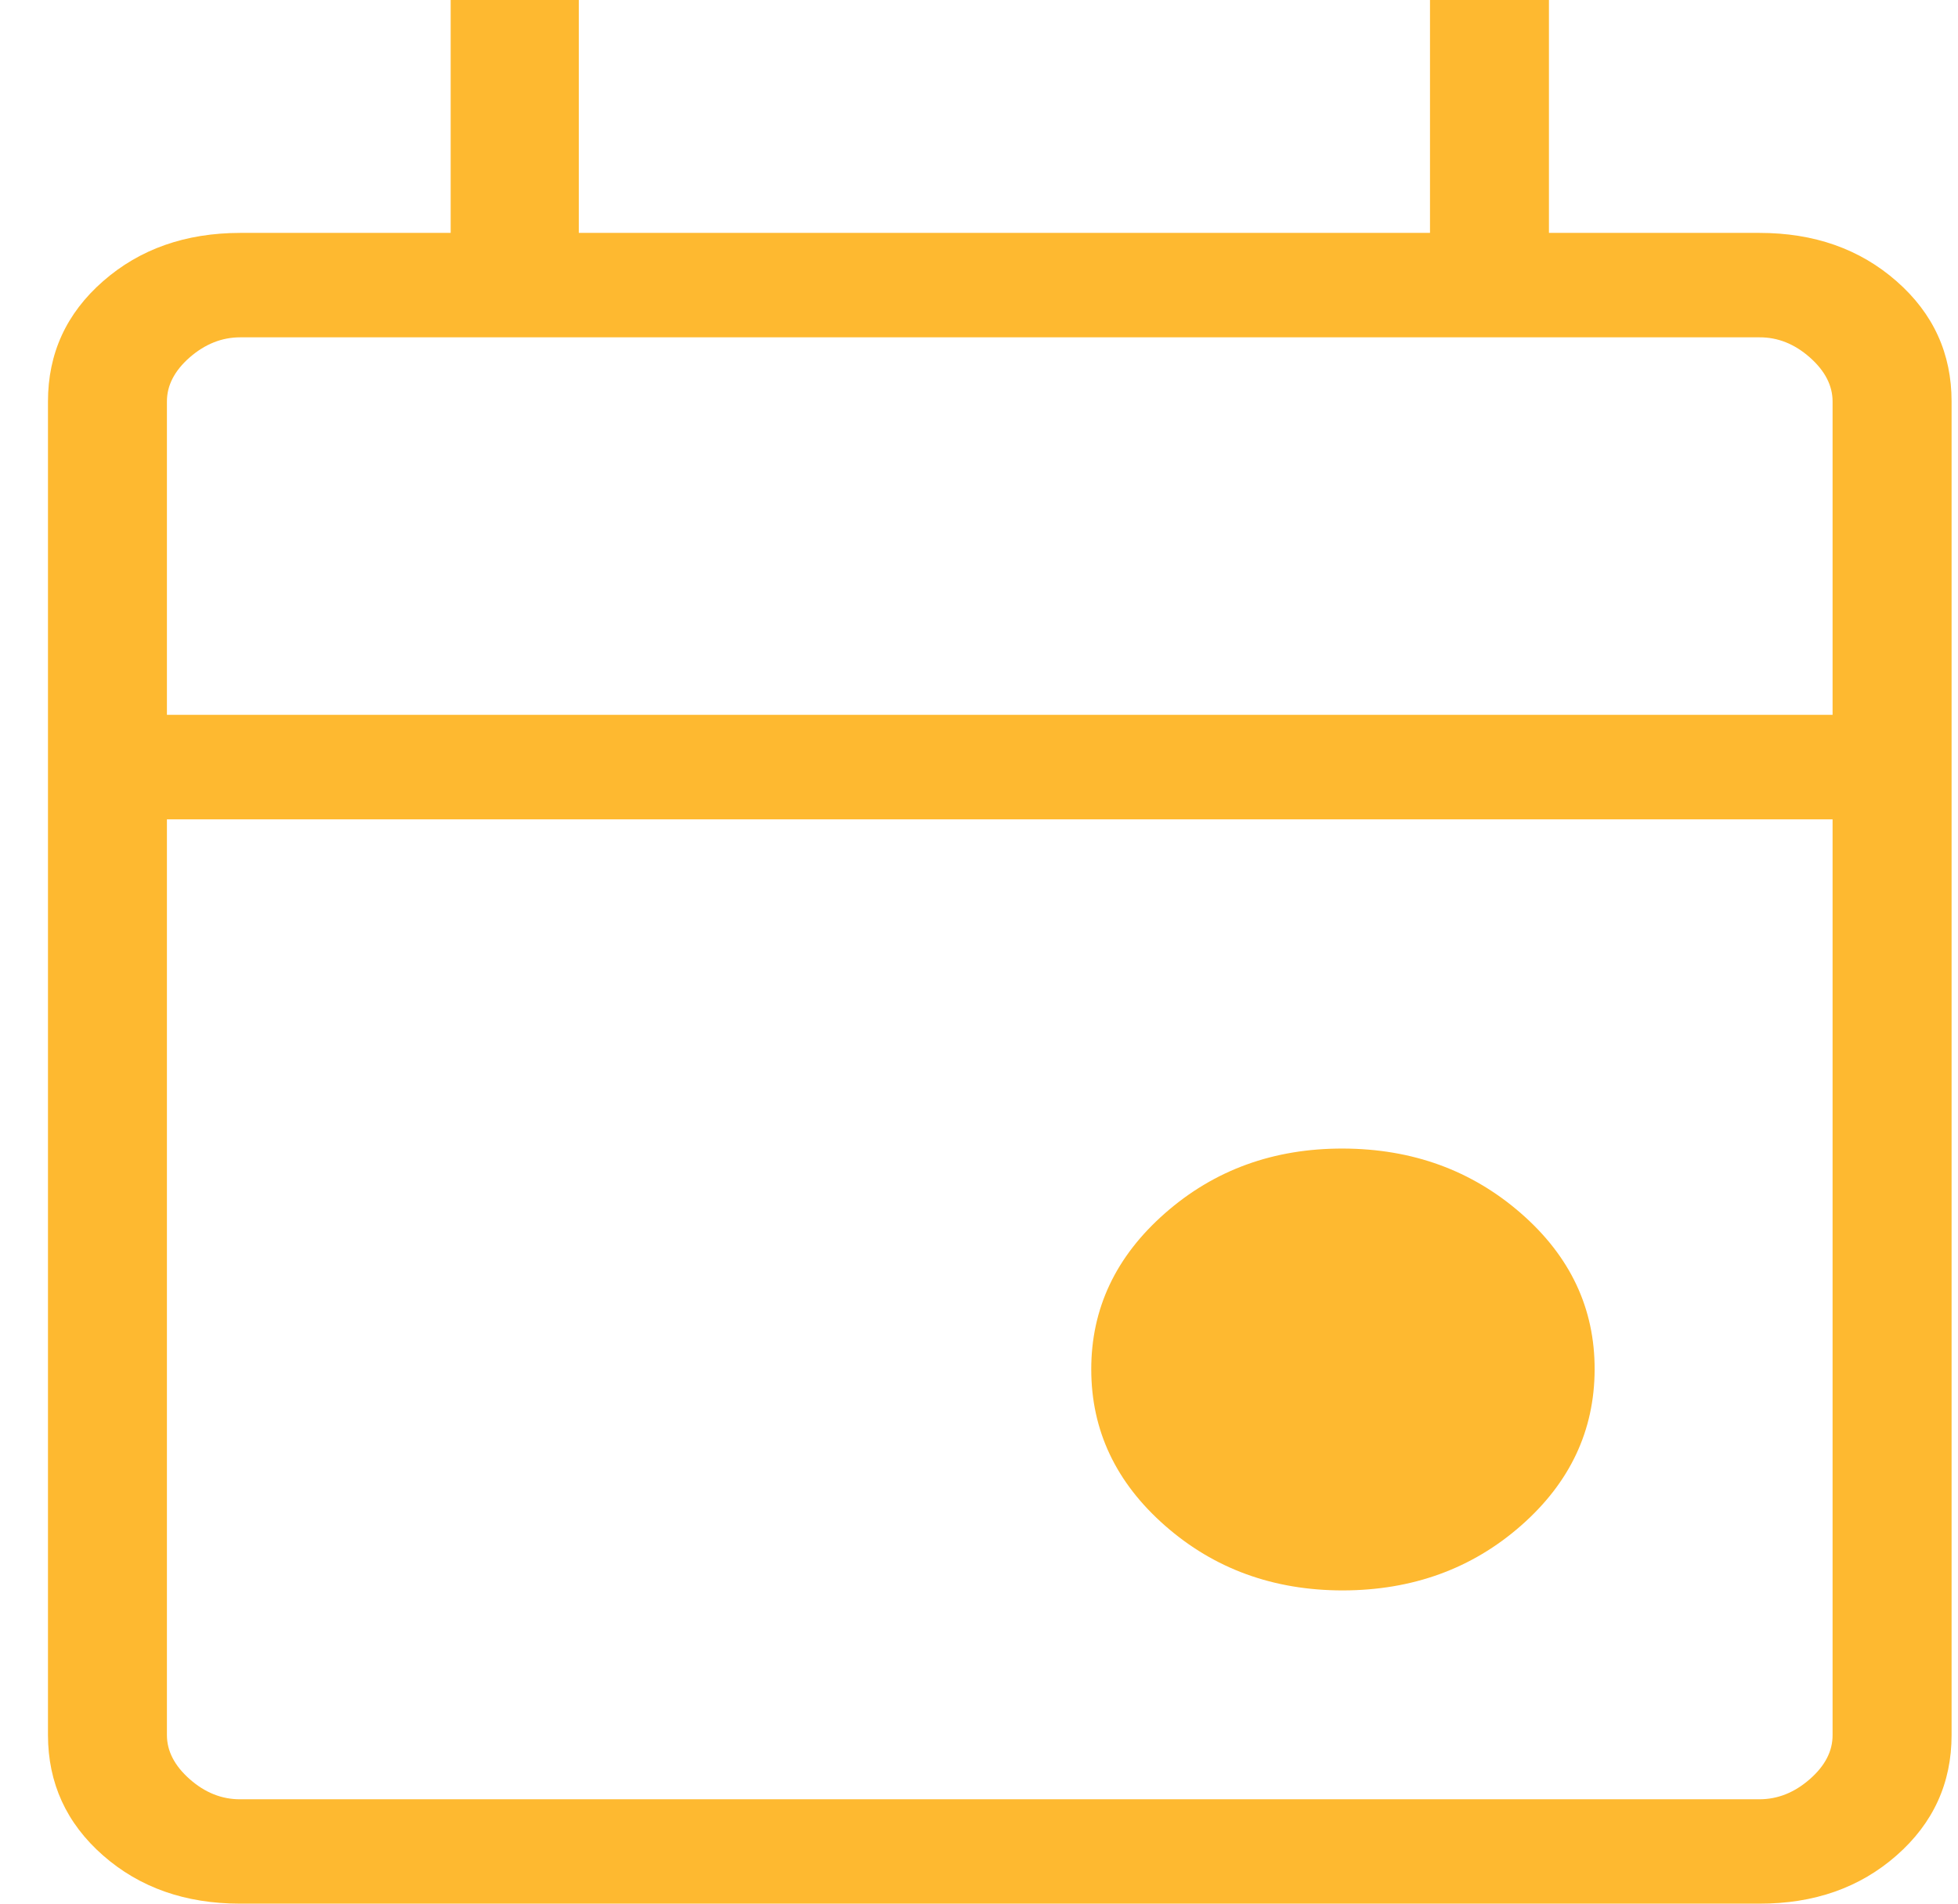
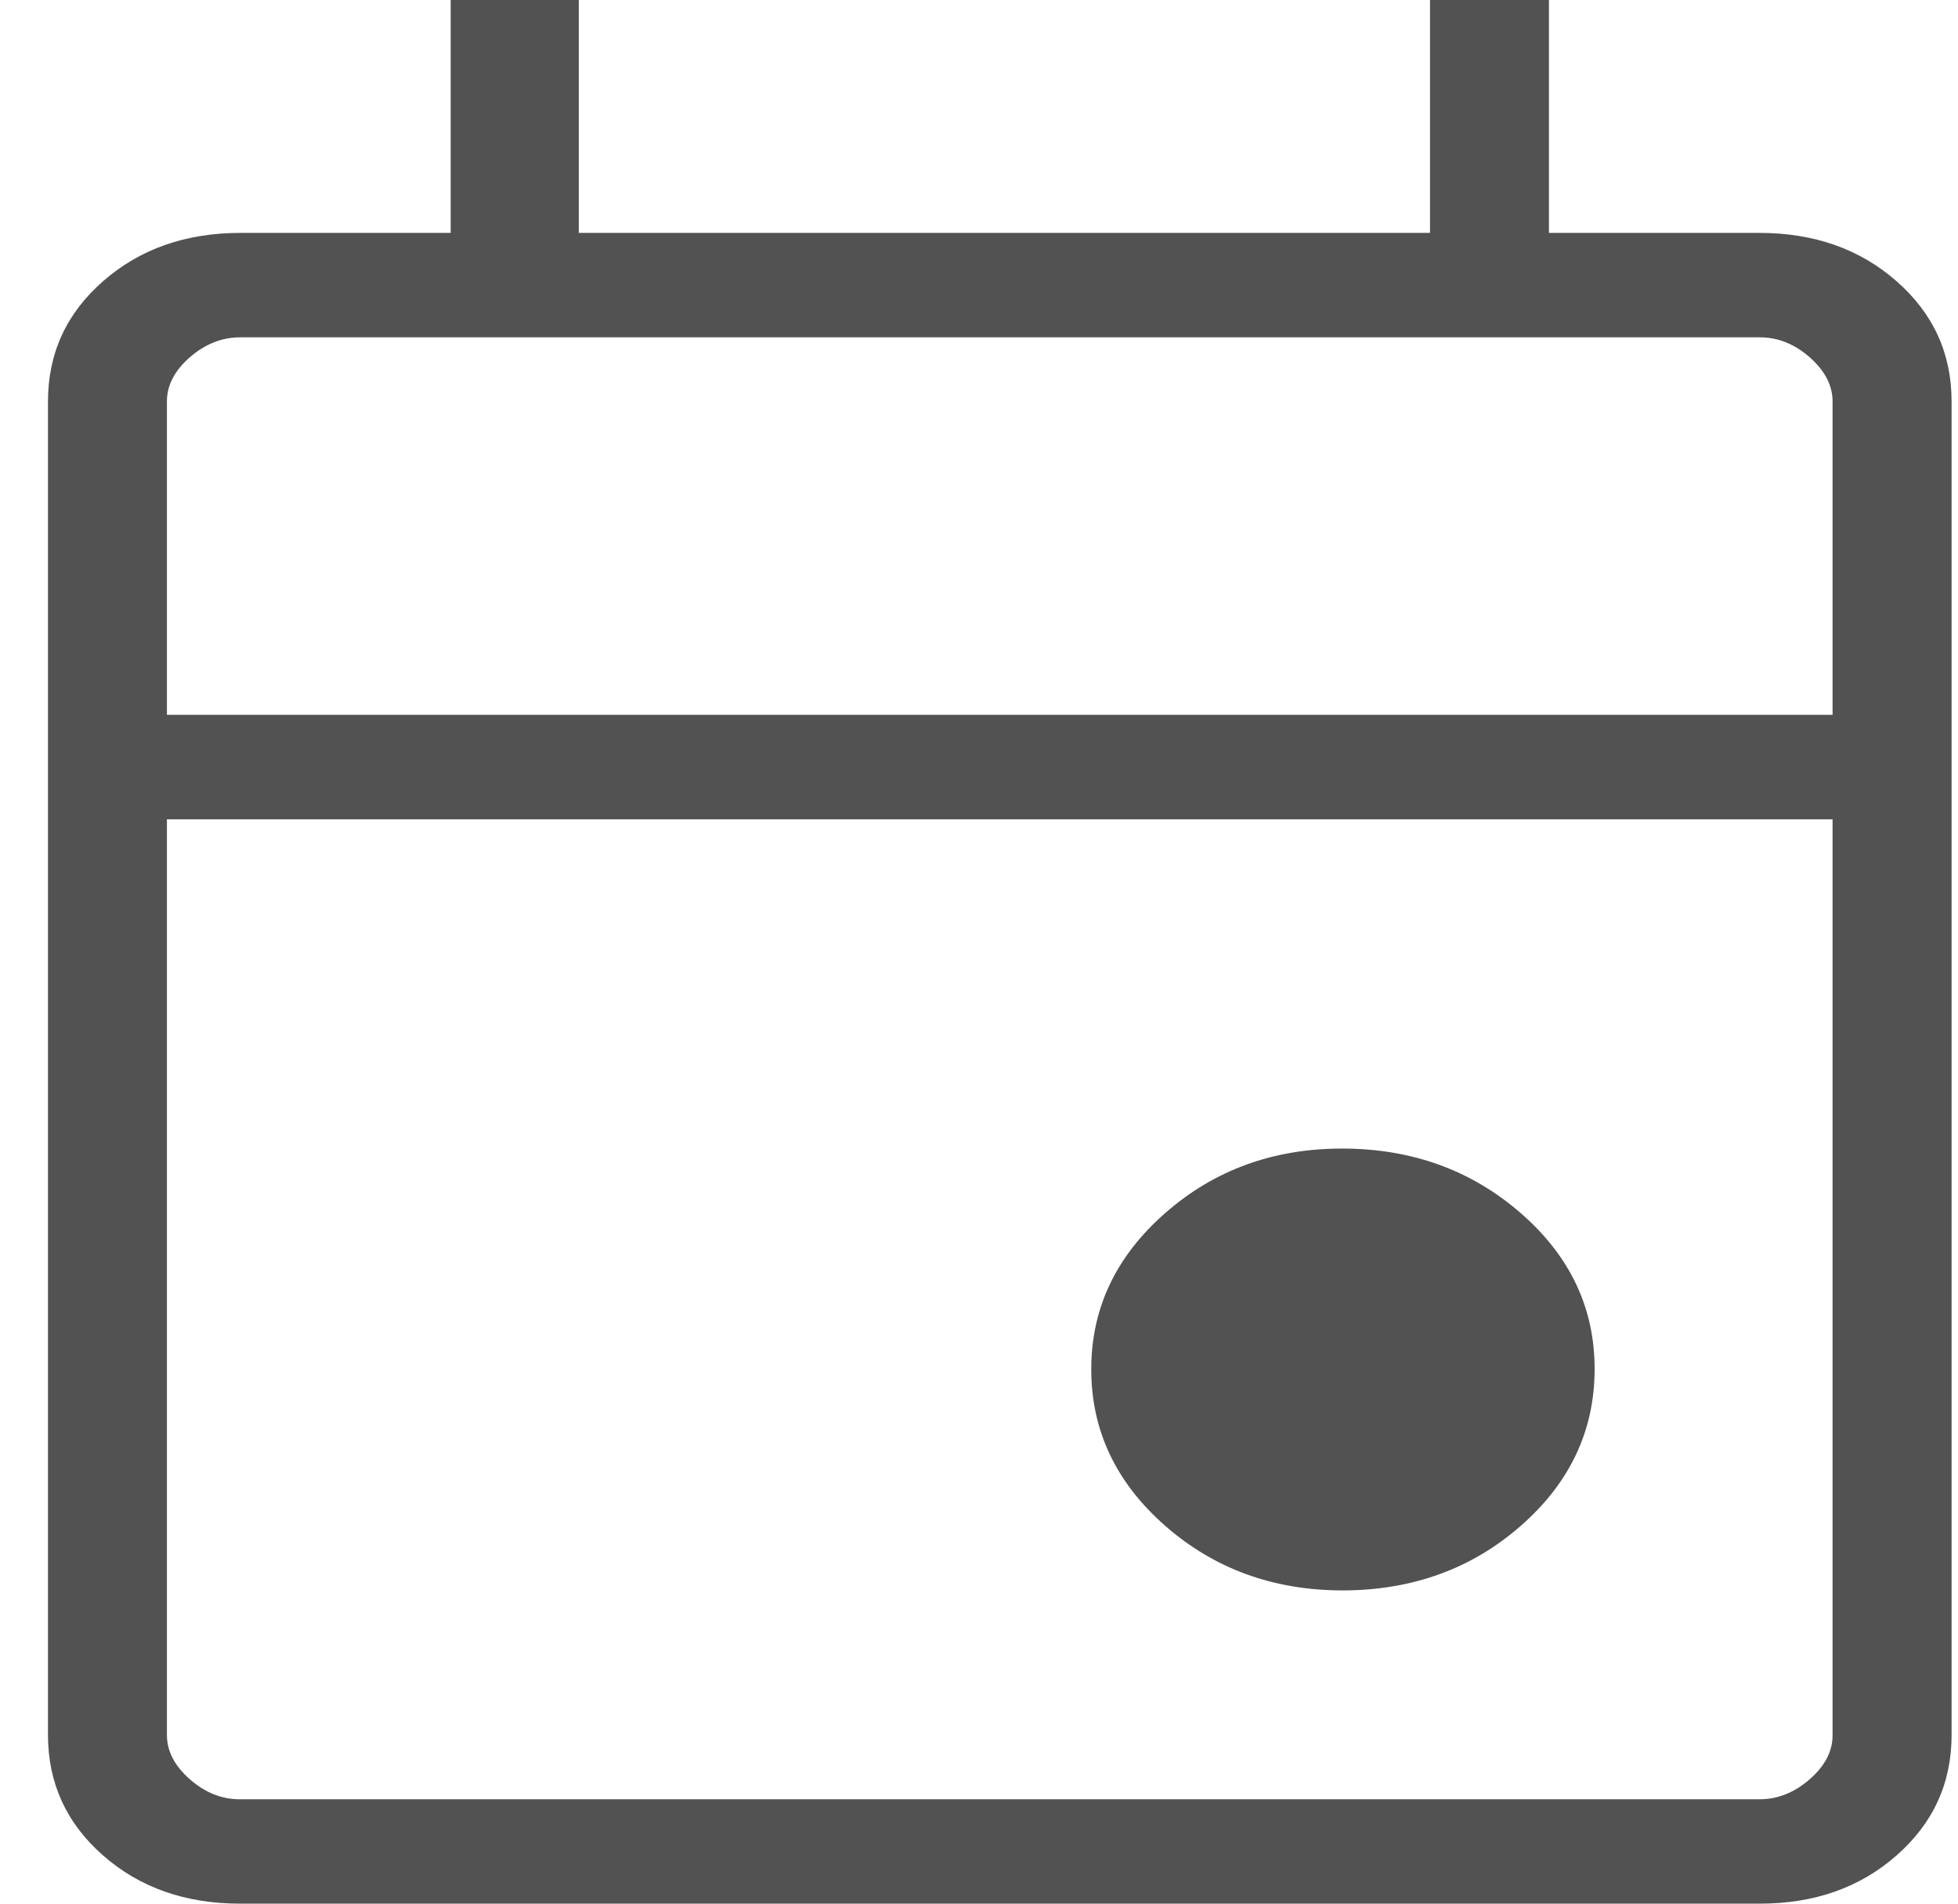
- <svg xmlns="http://www.w3.org/2000/svg" width="36" height="35" viewBox="0 0 36 35" fill="#feb930">
-   <g id="icon event">
-     <path id="Vector" d="M24.692 29.241C23.414 29.241 22.323 28.844 21.42 28.05C20.517 27.257 20.065 26.3 20.064 25.18C20.062 24.06 20.514 23.102 21.42 22.306C22.326 21.51 23.416 21.114 24.692 21.117C25.969 21.121 27.059 21.518 27.965 22.308C28.871 23.098 29.322 24.055 29.319 25.18C29.316 26.305 28.864 27.262 27.963 28.052C27.062 28.842 25.971 29.238 24.692 29.241ZM4.414 35C3.408 35 2.568 34.705 1.894 34.113C1.221 33.522 0.883 32.784 0.882 31.9V7.382C0.882 6.499 1.219 5.762 1.894 5.171C2.57 4.579 3.41 4.283 4.417 4.282H8.286V0H10.642V4.282H26.292V0H28.479V4.282H32.349C33.355 4.282 34.196 4.578 34.871 5.171C35.546 5.763 35.883 6.501 35.882 7.384V31.9C35.882 32.783 35.545 33.521 34.871 34.113C34.197 34.706 33.356 35.002 32.347 35H4.414ZM4.414 33.081H32.349C32.684 33.081 32.993 32.958 33.274 32.712C33.556 32.466 33.696 32.195 33.694 31.898V15.064H3.069V31.9C3.069 32.194 3.209 32.465 3.489 32.712C3.769 32.959 4.078 33.082 4.414 33.081ZM3.069 13.142H33.694V7.382C33.694 7.088 33.554 6.817 33.274 6.57C32.994 6.323 32.685 6.2 32.347 6.202H4.417C4.08 6.202 3.771 6.325 3.489 6.57C3.208 6.816 3.068 7.087 3.069 7.384V13.142Z" fill="#feb930" />
-   </g>
+ <svg xmlns="http://www.w3.org/2000/svg" width="36" height="35" viewBox="0 0 36 35" fill="none">
+   <path d="M24.692 29.241C23.414 29.241 22.323 28.844 21.42 28.05C20.517 27.257 20.065 26.3 20.064 25.18C20.062 24.06 20.514 23.102 21.42 22.306C22.326 21.51 23.416 21.114 24.692 21.117C25.969 21.121 27.059 21.518 27.965 22.308C28.871 23.098 29.322 24.055 29.319 25.18C29.316 26.305 28.864 27.262 27.963 28.052C27.062 28.842 25.971 29.238 24.692 29.241ZM4.414 35C3.408 35 2.568 34.705 1.894 34.113C1.221 33.522 0.883 32.784 0.882 31.9V7.382C0.882 6.499 1.219 5.762 1.894 5.171C2.57 4.579 3.41 4.283 4.417 4.282H8.286V0H10.642V4.282H26.292V0H28.479V4.282H32.349C33.355 4.282 34.196 4.578 34.871 5.171C35.546 5.763 35.883 6.501 35.882 7.384V31.9C35.882 32.783 35.545 33.521 34.871 34.113C34.197 34.706 33.356 35.002 32.347 35H4.414ZM4.414 33.081H32.349C32.684 33.081 32.993 32.958 33.274 32.712C33.556 32.466 33.696 32.195 33.694 31.898V15.064H3.069V31.9C3.069 32.194 3.209 32.465 3.489 32.712C3.769 32.959 4.078 33.082 4.414 33.081ZM3.069 13.142H33.694V7.382C33.694 7.088 33.554 6.817 33.274 6.57C32.994 6.323 32.685 6.2 32.347 6.202H4.417C4.08 6.202 3.771 6.325 3.489 6.57C3.208 6.816 3.068 7.087 3.069 7.384V13.142Z" fill="#525252" />
</svg>
